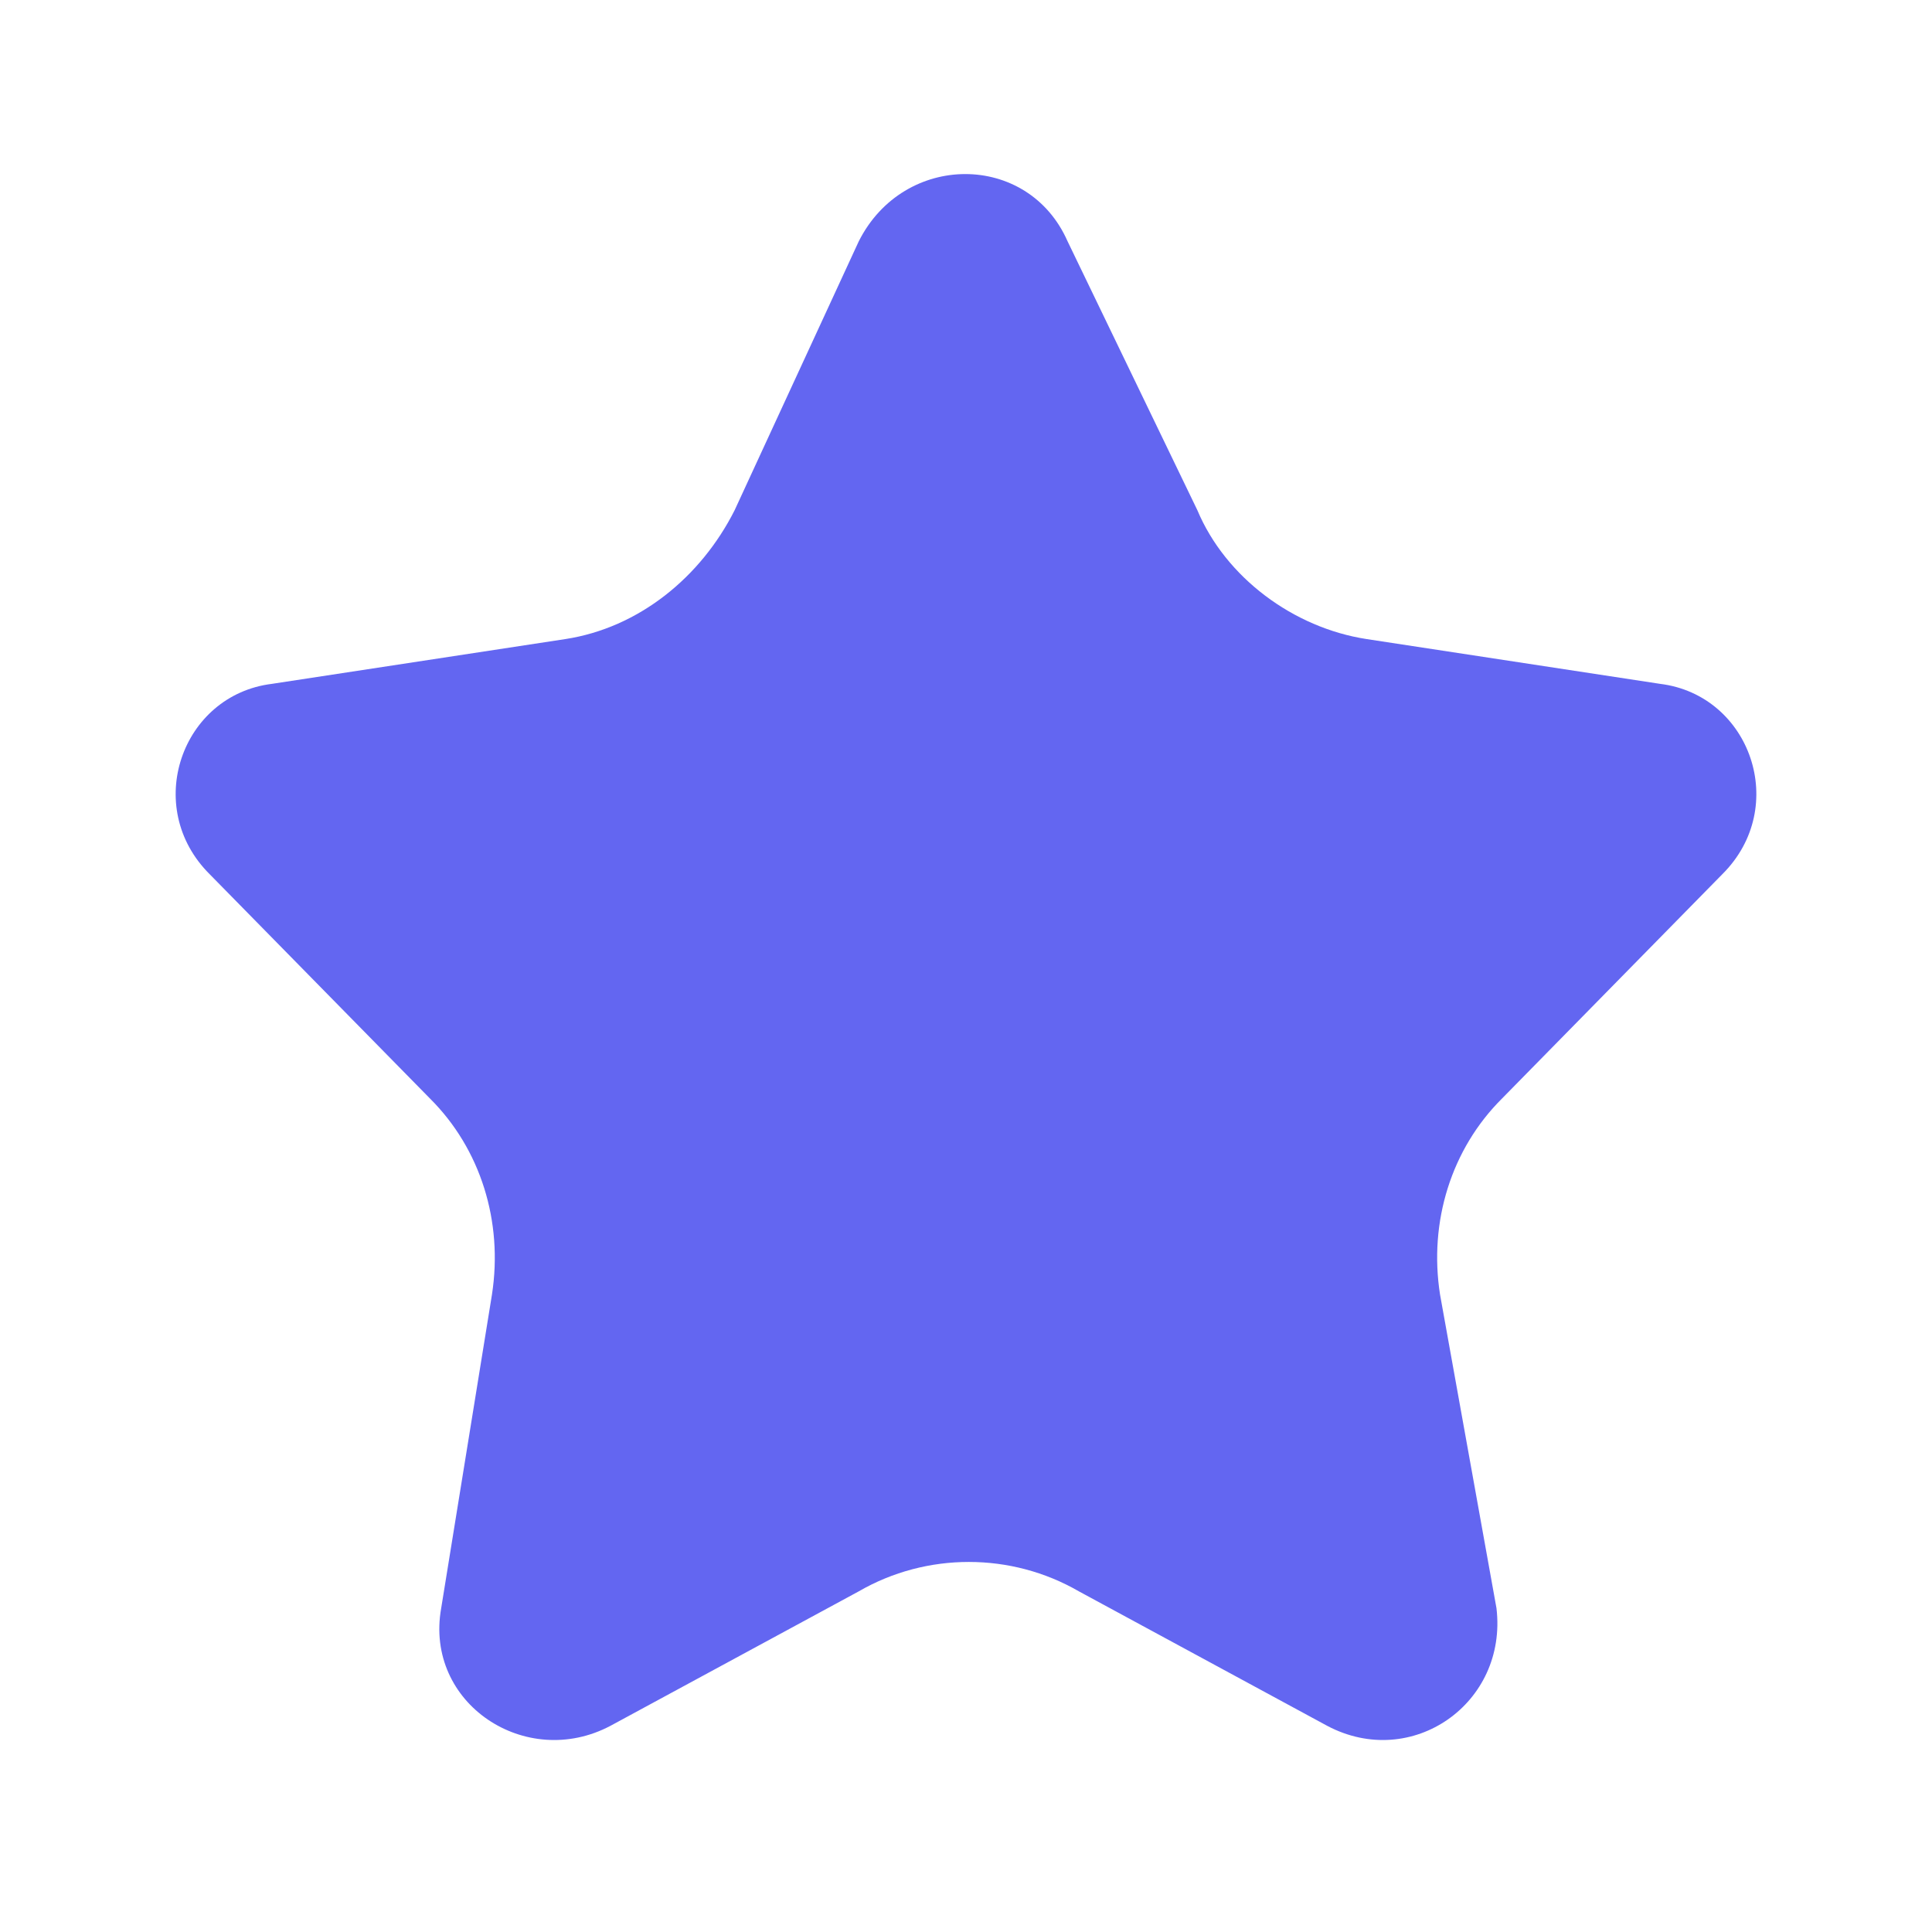
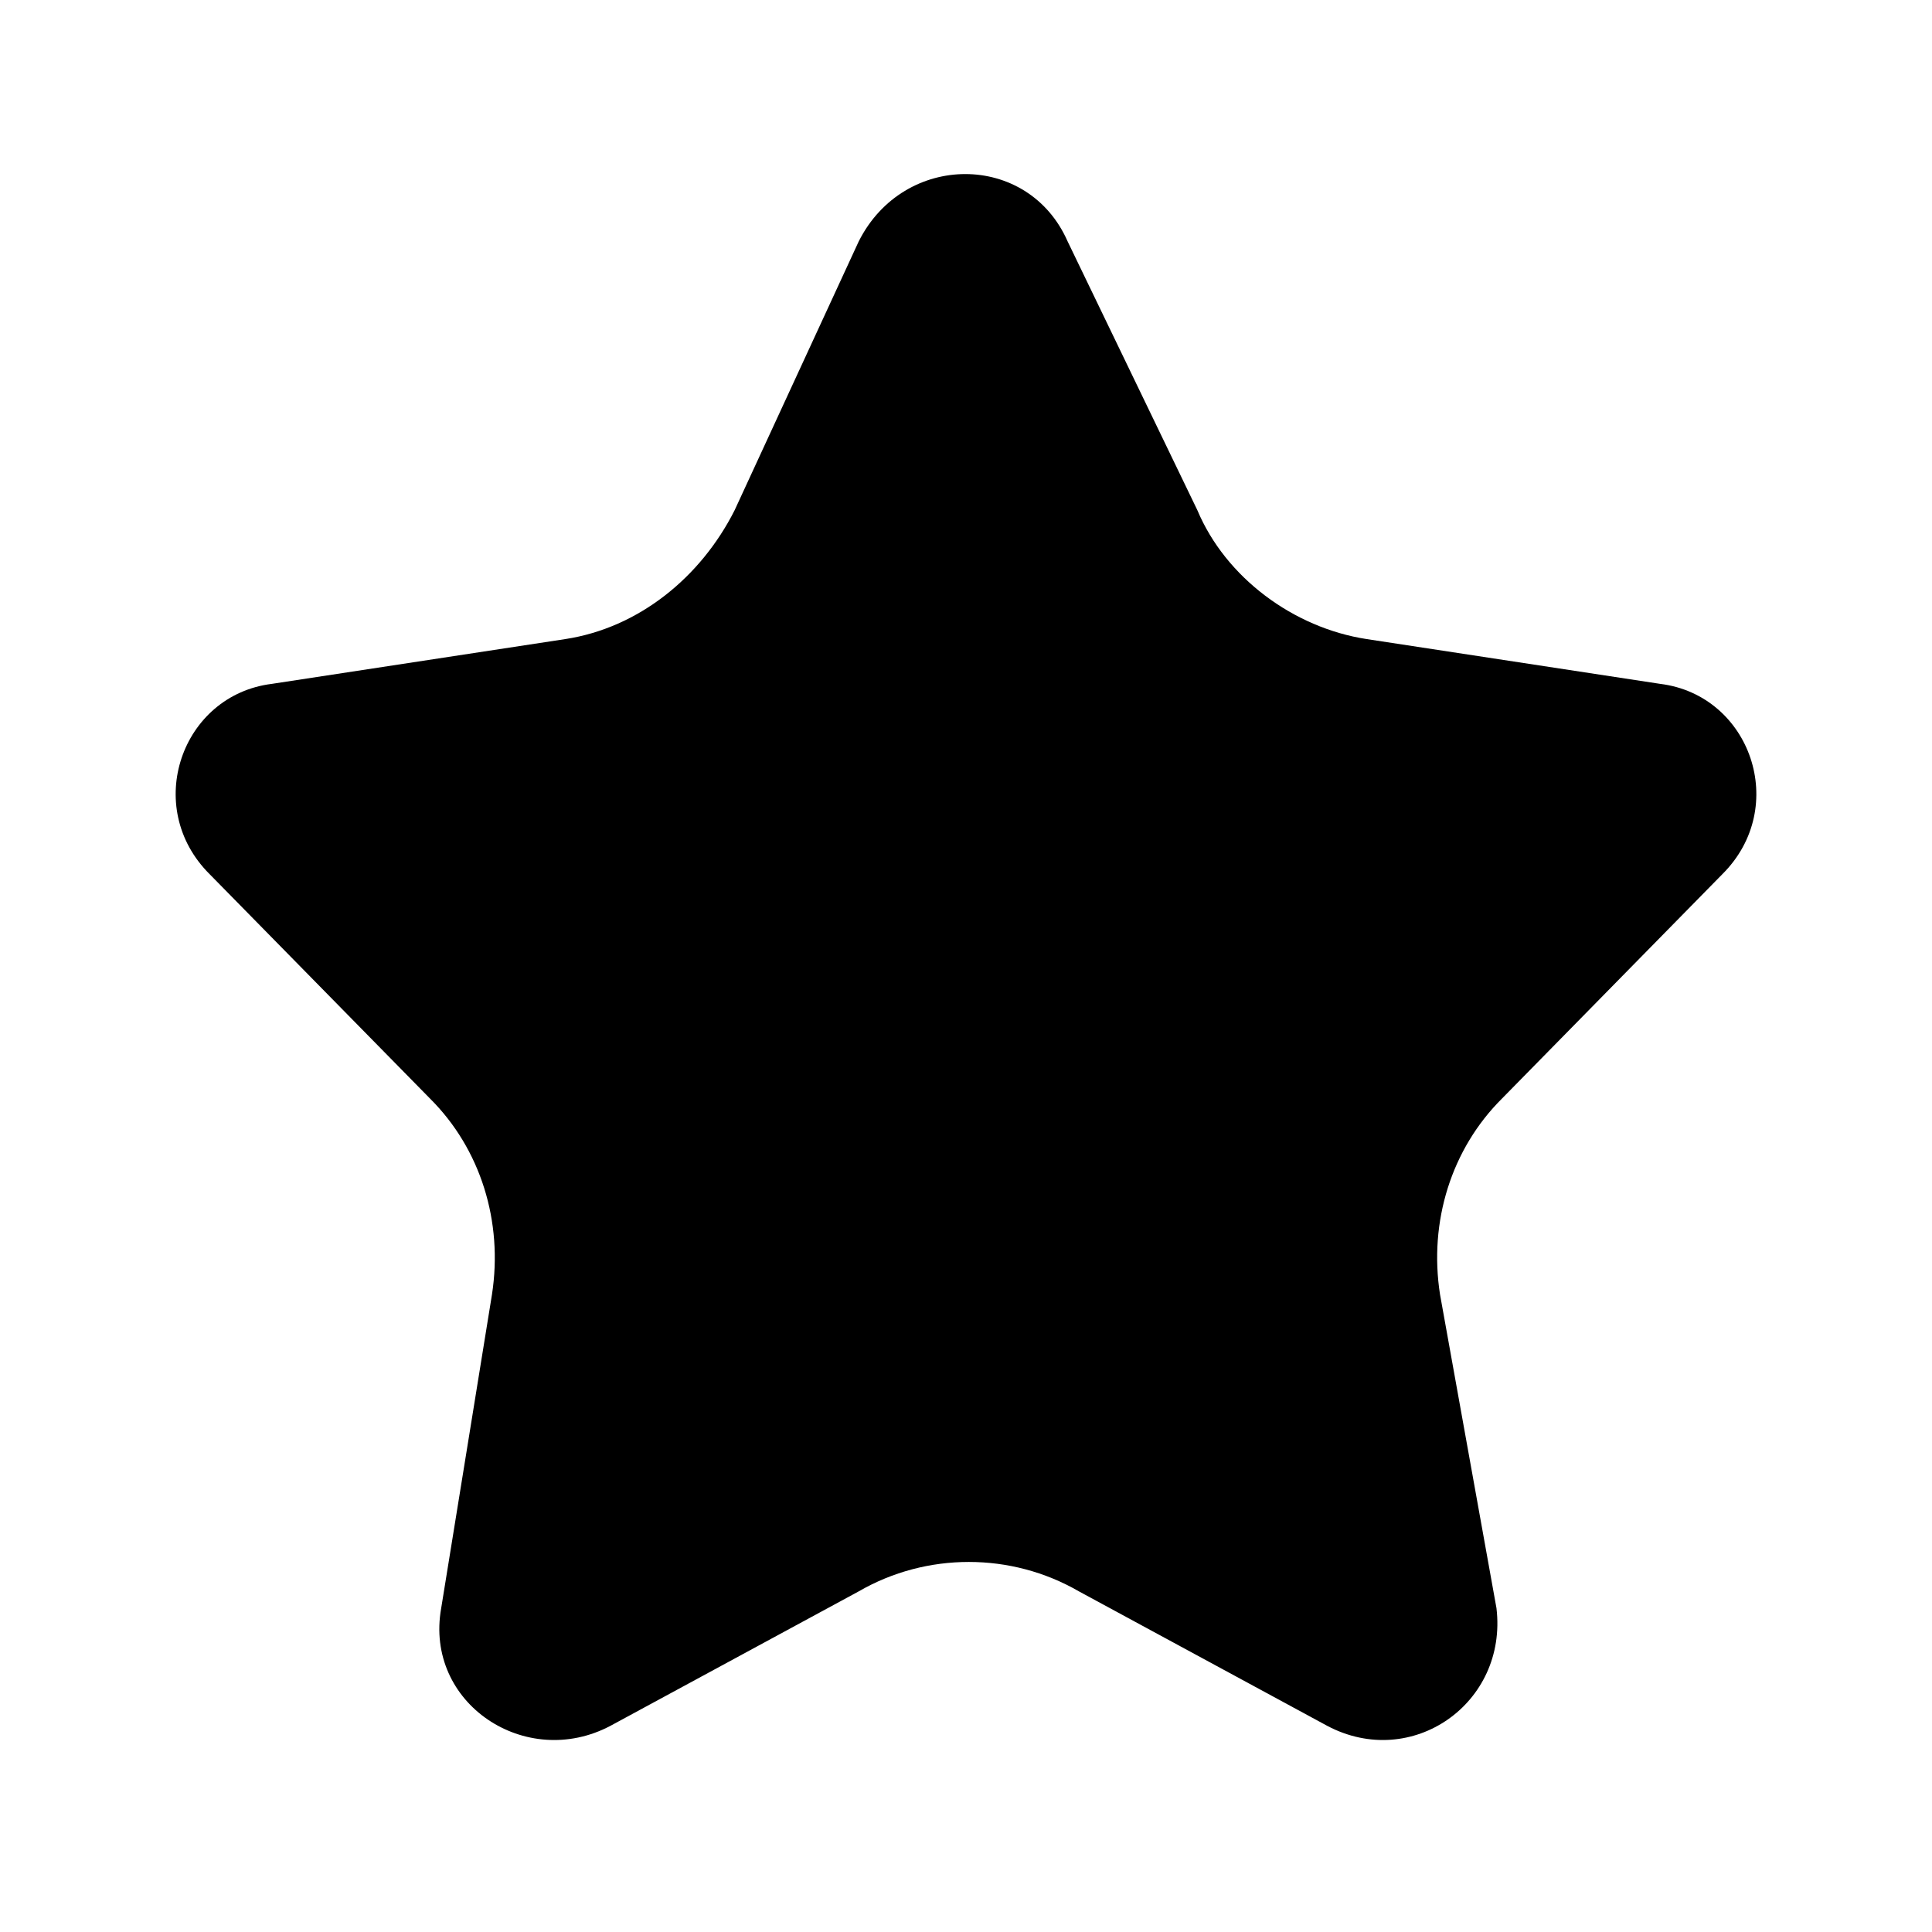
- <svg xmlns="http://www.w3.org/2000/svg" width="28" height="28" viewBox="0 0 28 28" style="color:#6366f1">
+ <svg xmlns="http://www.w3.org/2000/svg" width="28" height="28" viewBox="0 0 28 28">
  <path fill-rule="evenodd" clip-rule="evenodd" d="M19.807 9.262C18.744 9.099 17.762 8.368 17.353 7.394L15.472 3.497C14.9 2.198 13.1 2.198 12.446 3.497L10.647 7.394C10.156 8.368 9.256 9.099 8.193 9.262L3.94 9.911C2.632 10.073 2.059 11.697 3.04 12.671L6.23 15.919C6.966 16.65 7.293 17.705 7.13 18.761L6.394 23.307C6.148 24.687 7.621 25.661 8.847 25.012L12.446 23.063C13.428 22.495 14.654 22.495 15.636 23.063L19.235 25.012C20.461 25.661 21.852 24.687 21.688 23.307L20.87 18.761C20.705 17.705 21.034 16.65 21.77 15.919L24.96 12.671C25.941 11.697 25.369 10.073 24.06 9.911L19.807 9.262Z" fill="currentColor" />
</svg>
